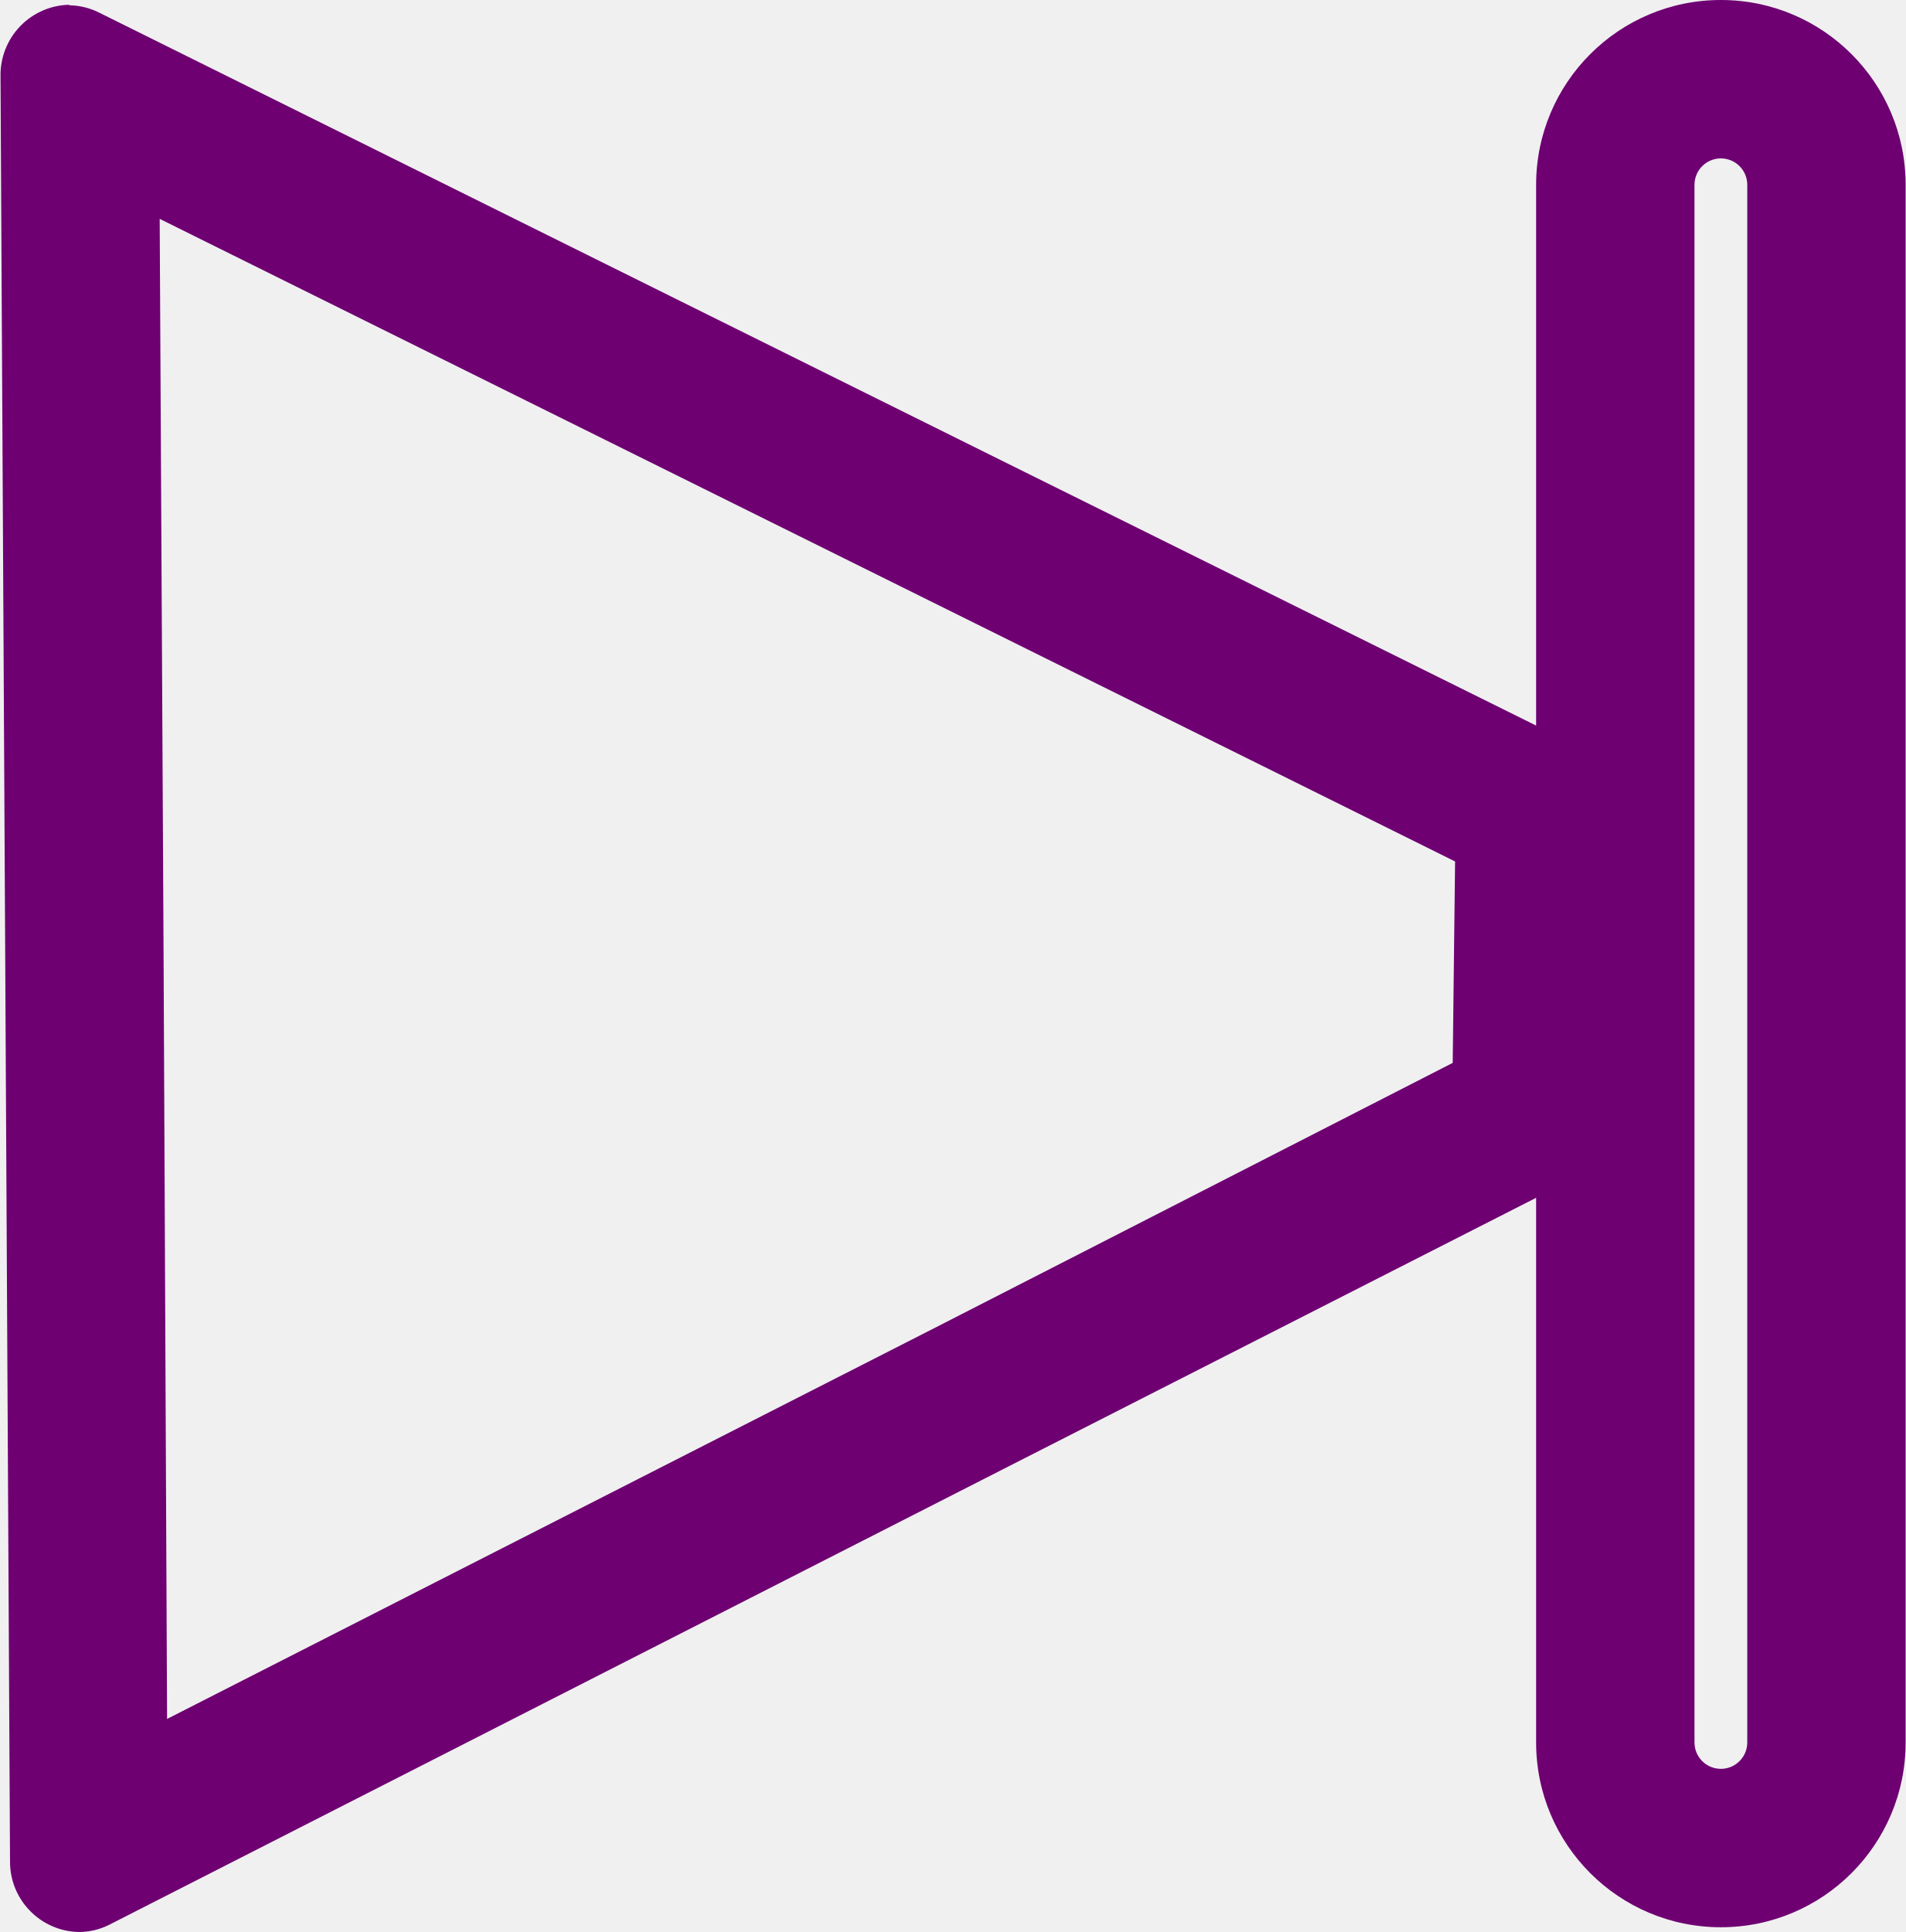
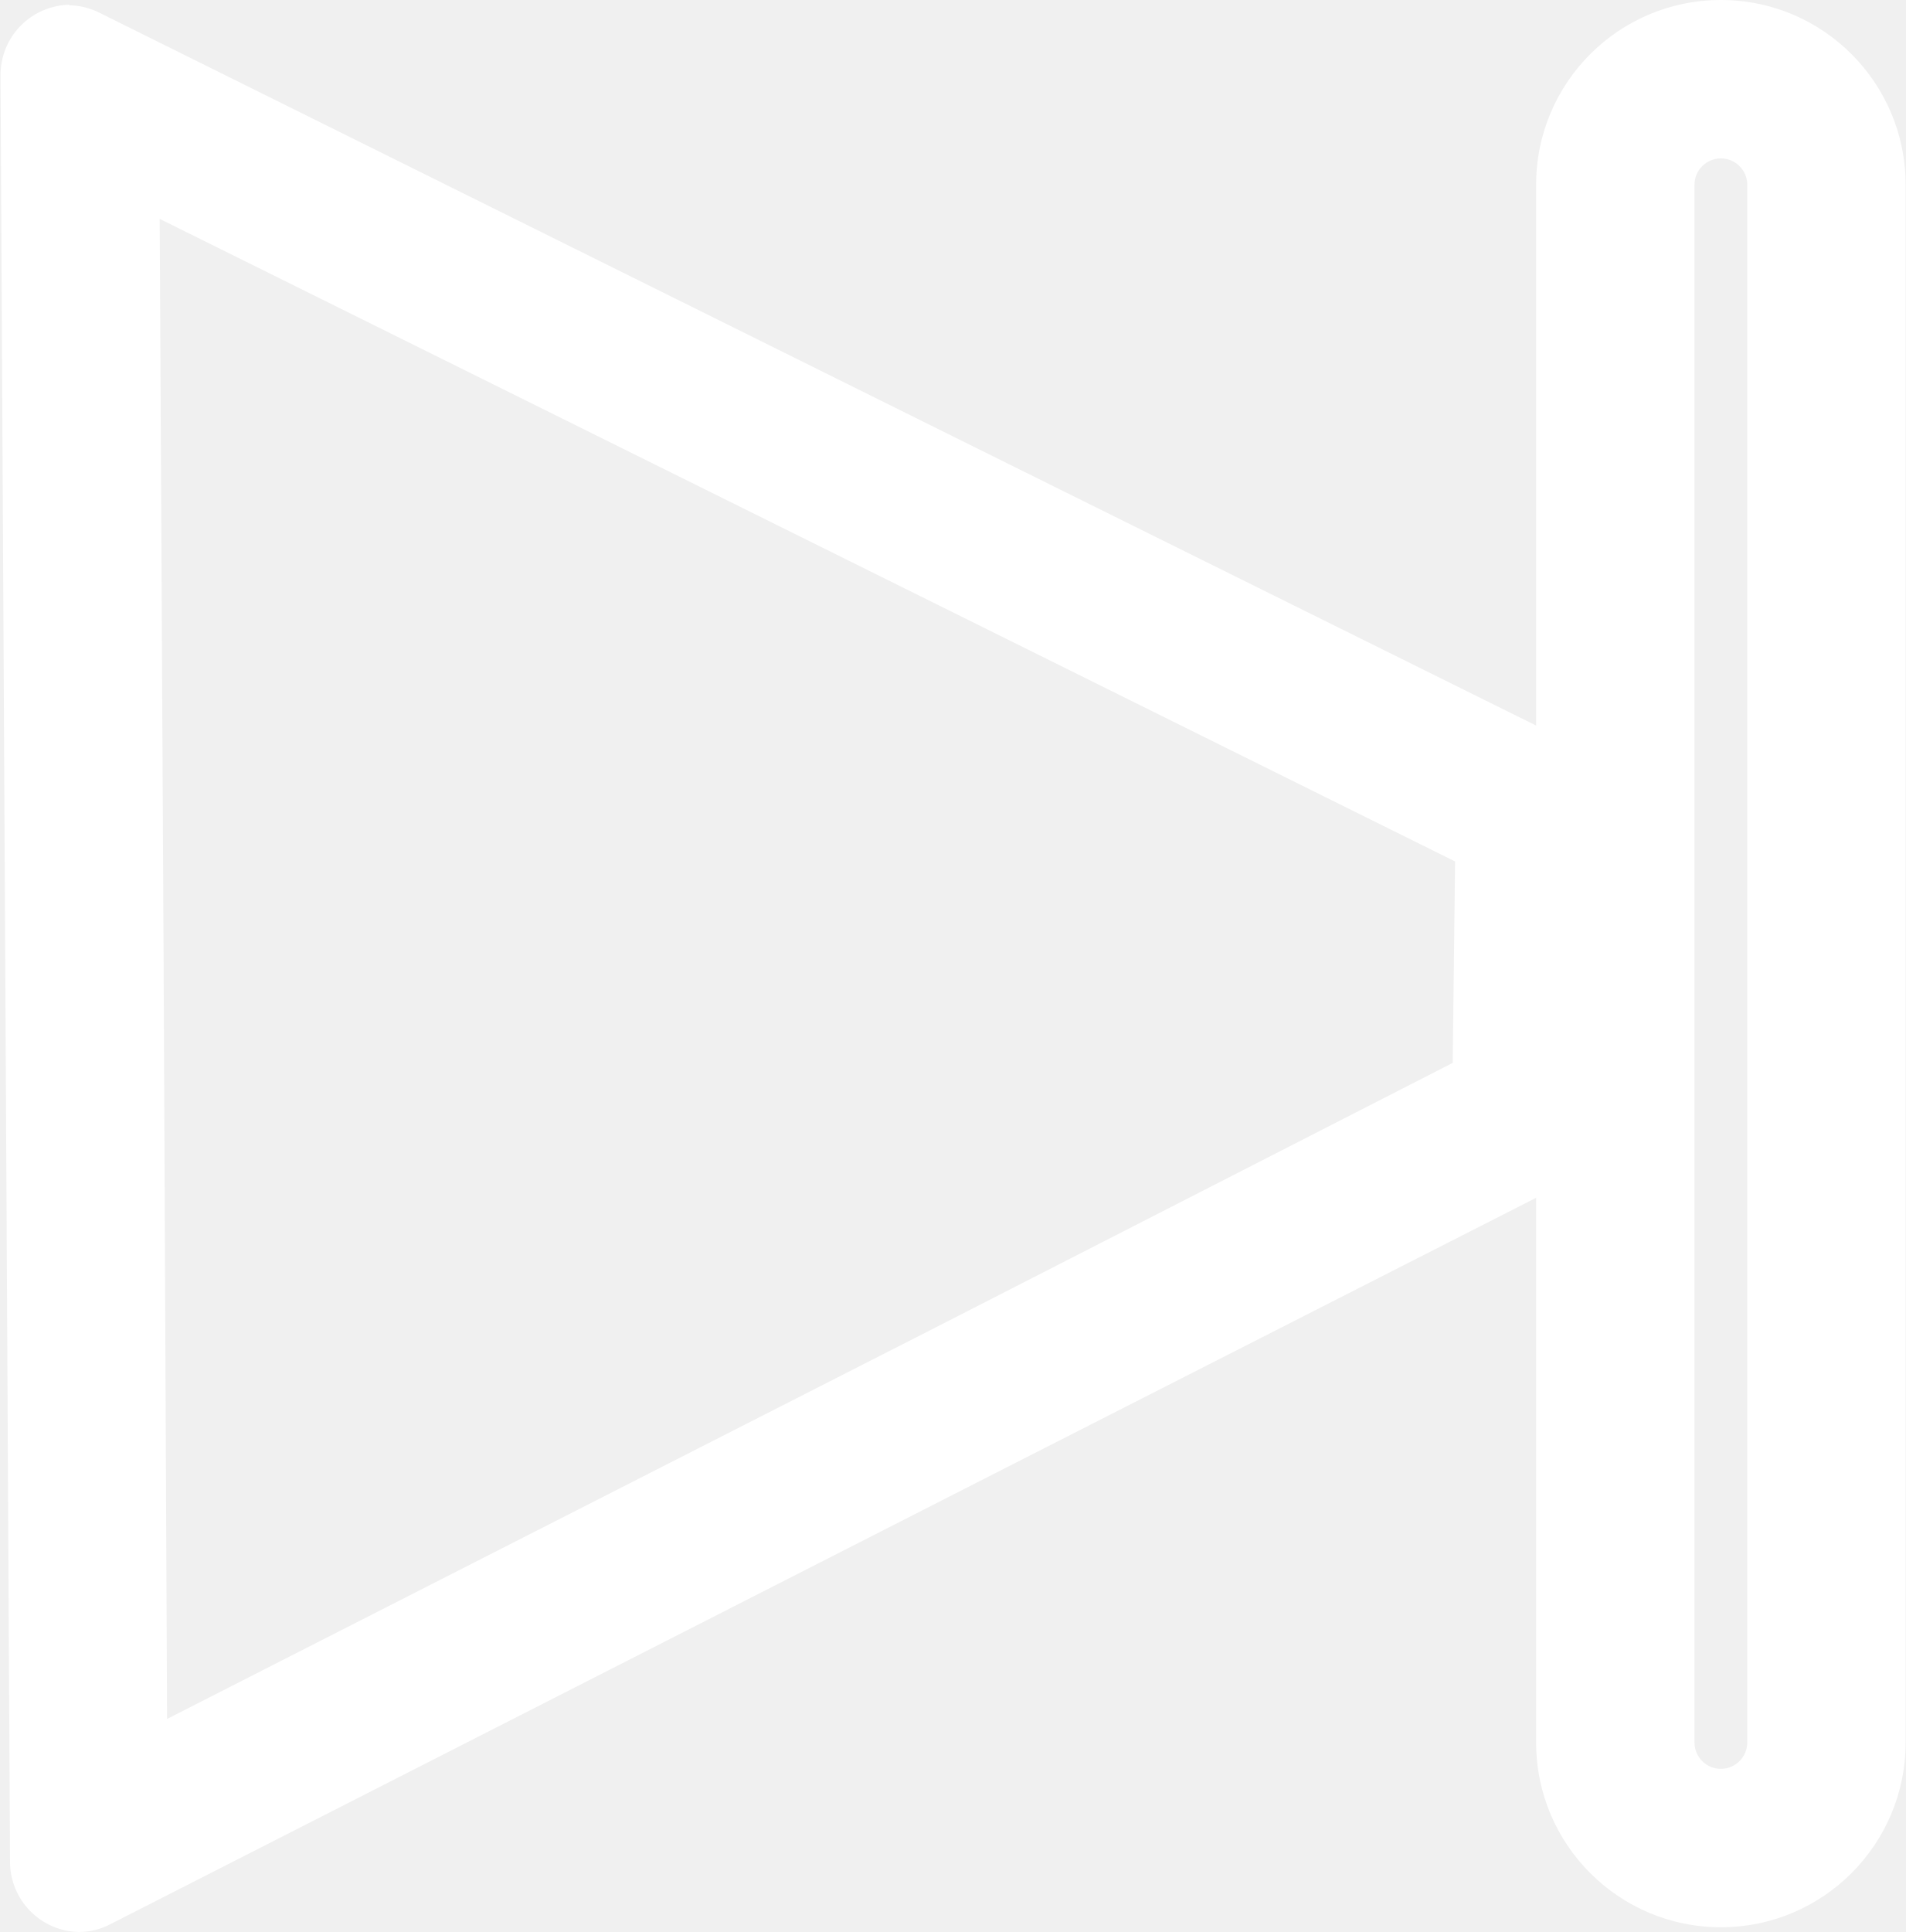
<svg xmlns="http://www.w3.org/2000/svg" id="Camada_1" data-name="Camada 1" viewBox="0 0 72.21 73.18">
  <defs>
-     <style>.cls-1{fill:#6e0072;}</style>
+     <style>.cls-1{fill:white;}</style>
  </defs>
  <path class="cls-1" d="M694,807.18a1,1,0,0,1,1,1v59a1,1,0,1,1-2,0v-59a1,1,0,0,1,1-1m0-6a7,7,0,0,0-7,7v59a7,7,0,1,0,14,0v-59a7,7,0,0,0-7-7Z" transform="translate(-628.8 -801.18)" />
  <path class="cls-1" d="M634.83,809.46,664.15,824l19.78,9.81-.09,7.63-19.55,10-29.16,14.85L635,837.84l-.15-28.38m-3.41-8.1a2.66,2.66,0,0,0-2.62,2.71l.18,33.8.18,33.81a2.66,2.66,0,0,0,2.61,2.68,2.57,2.57,0,0,0,1.16-.28L667,856.73l22.79-11.6.17-15-23.16-11.48-34.26-17a2.6,2.6,0,0,0-1.13-.27Z" transform="translate(-628.8 -801.18)" />
</svg>
